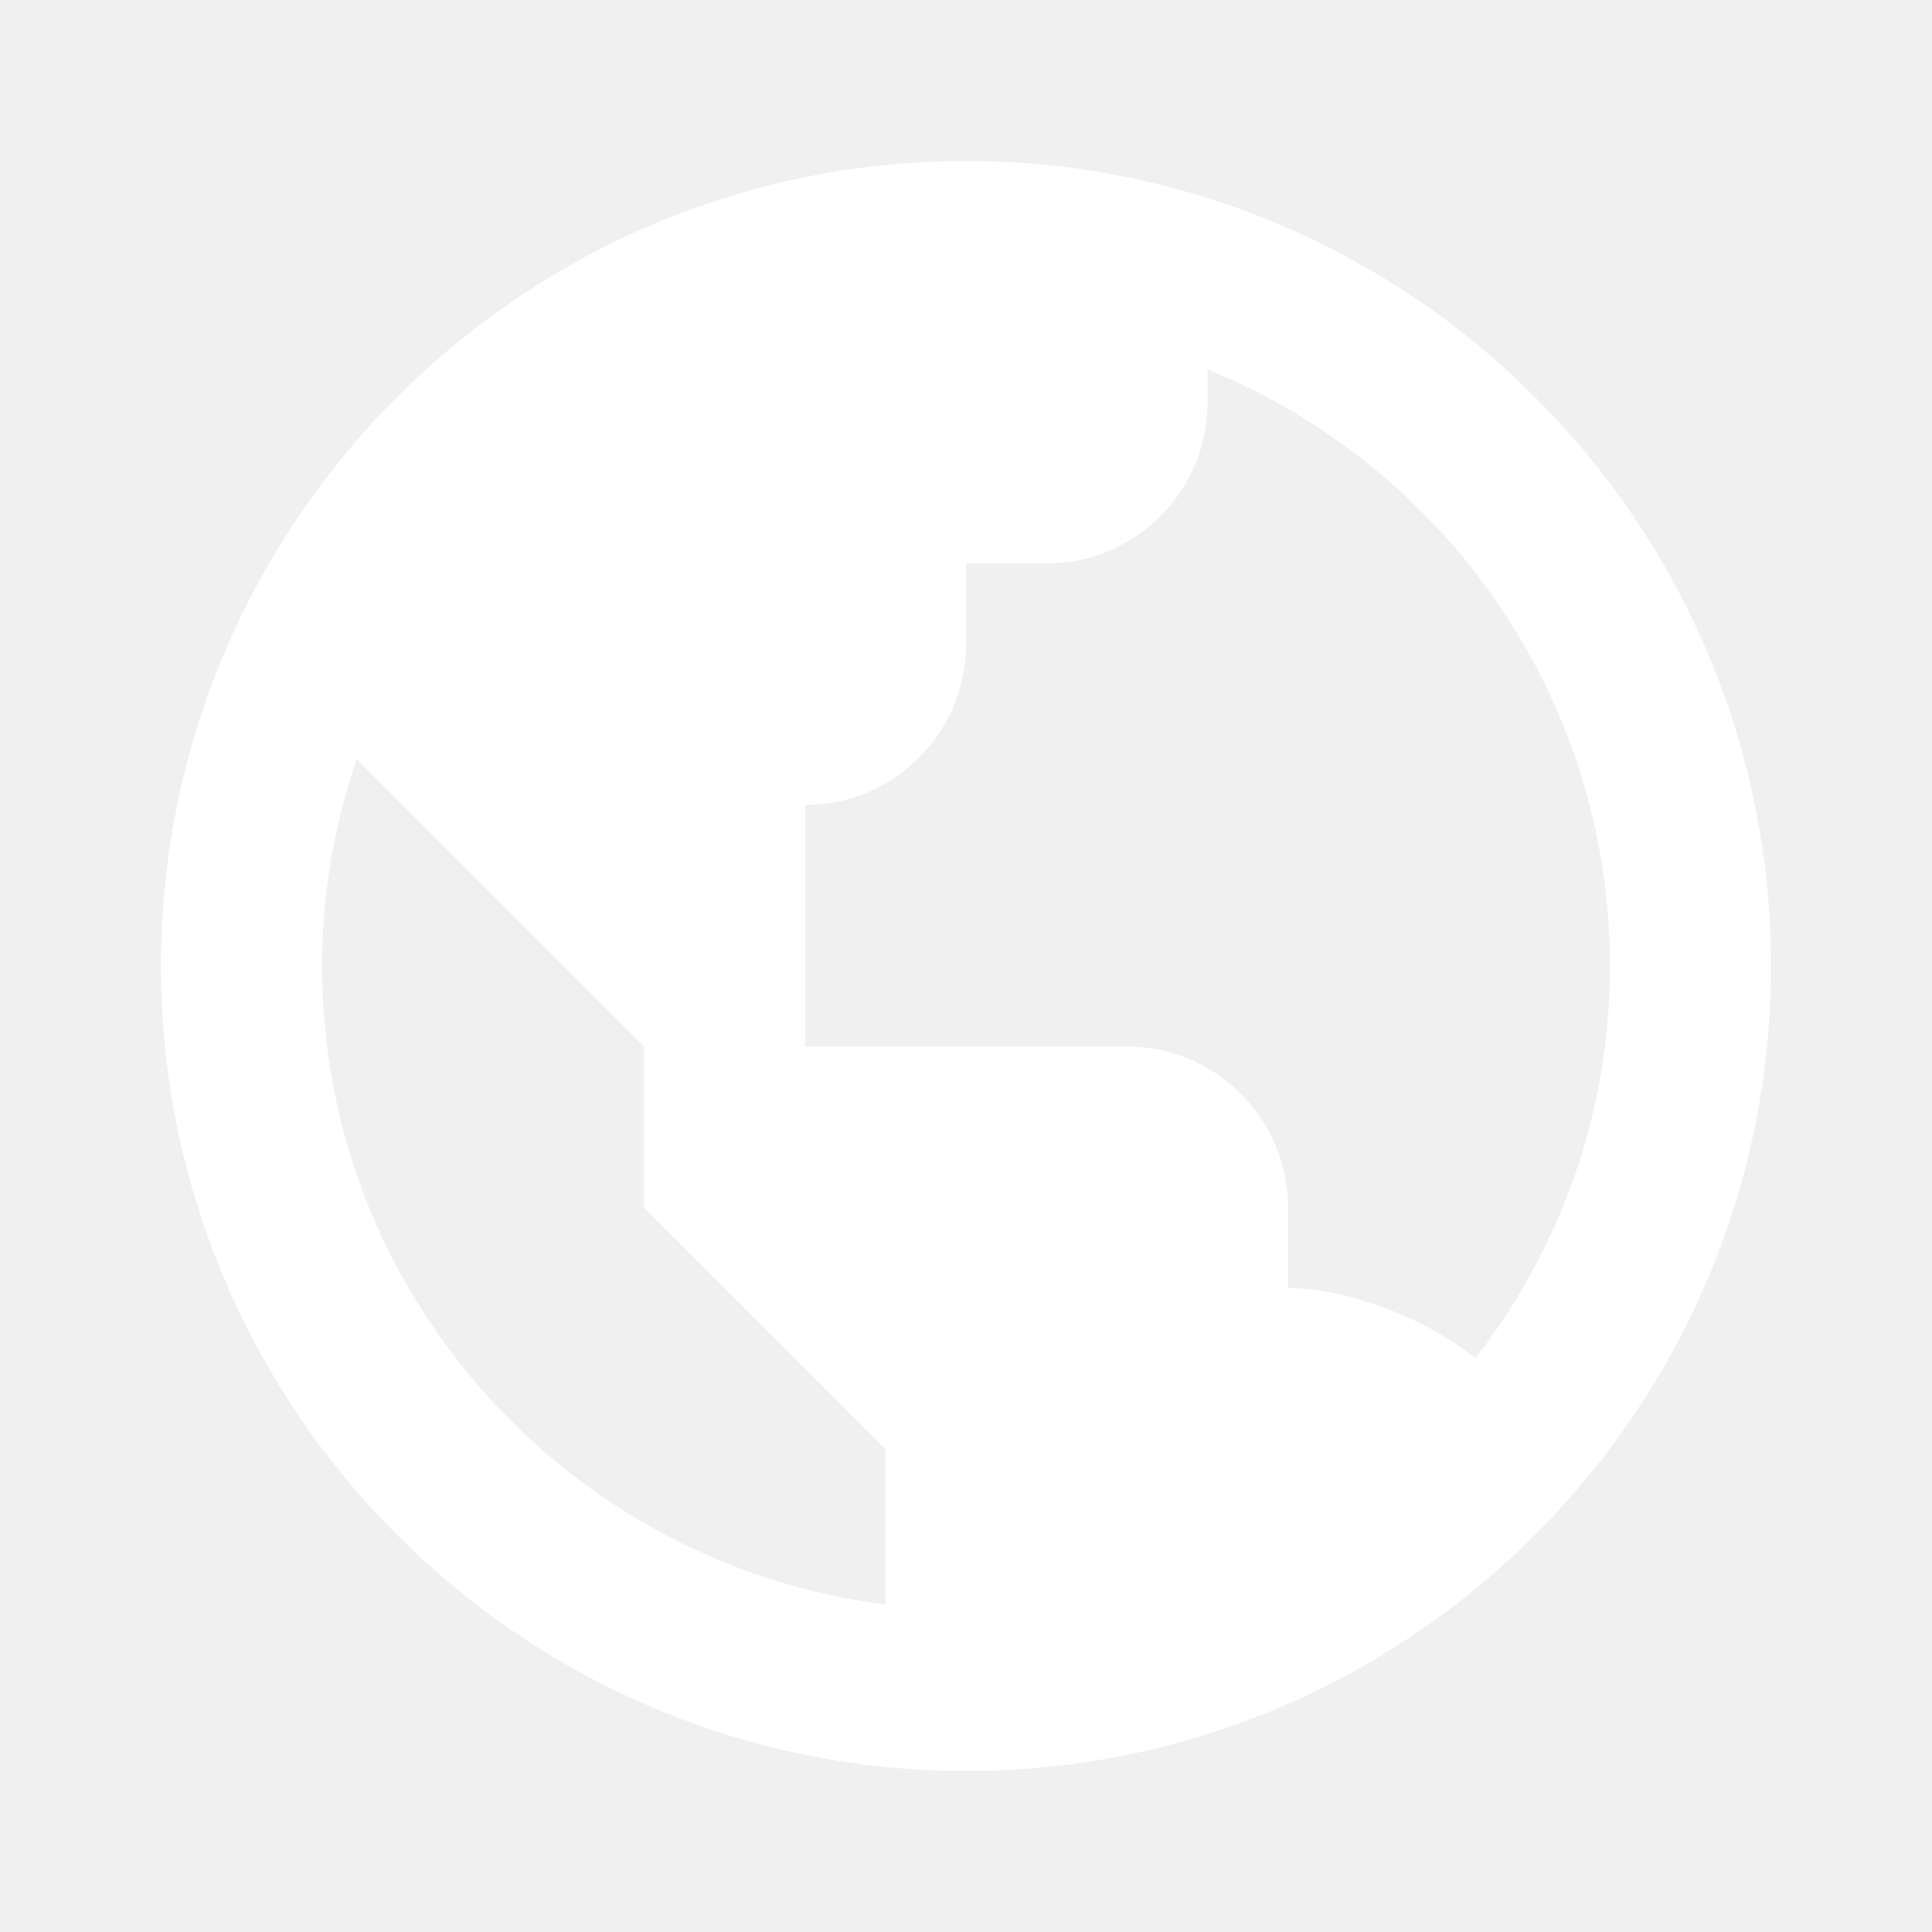
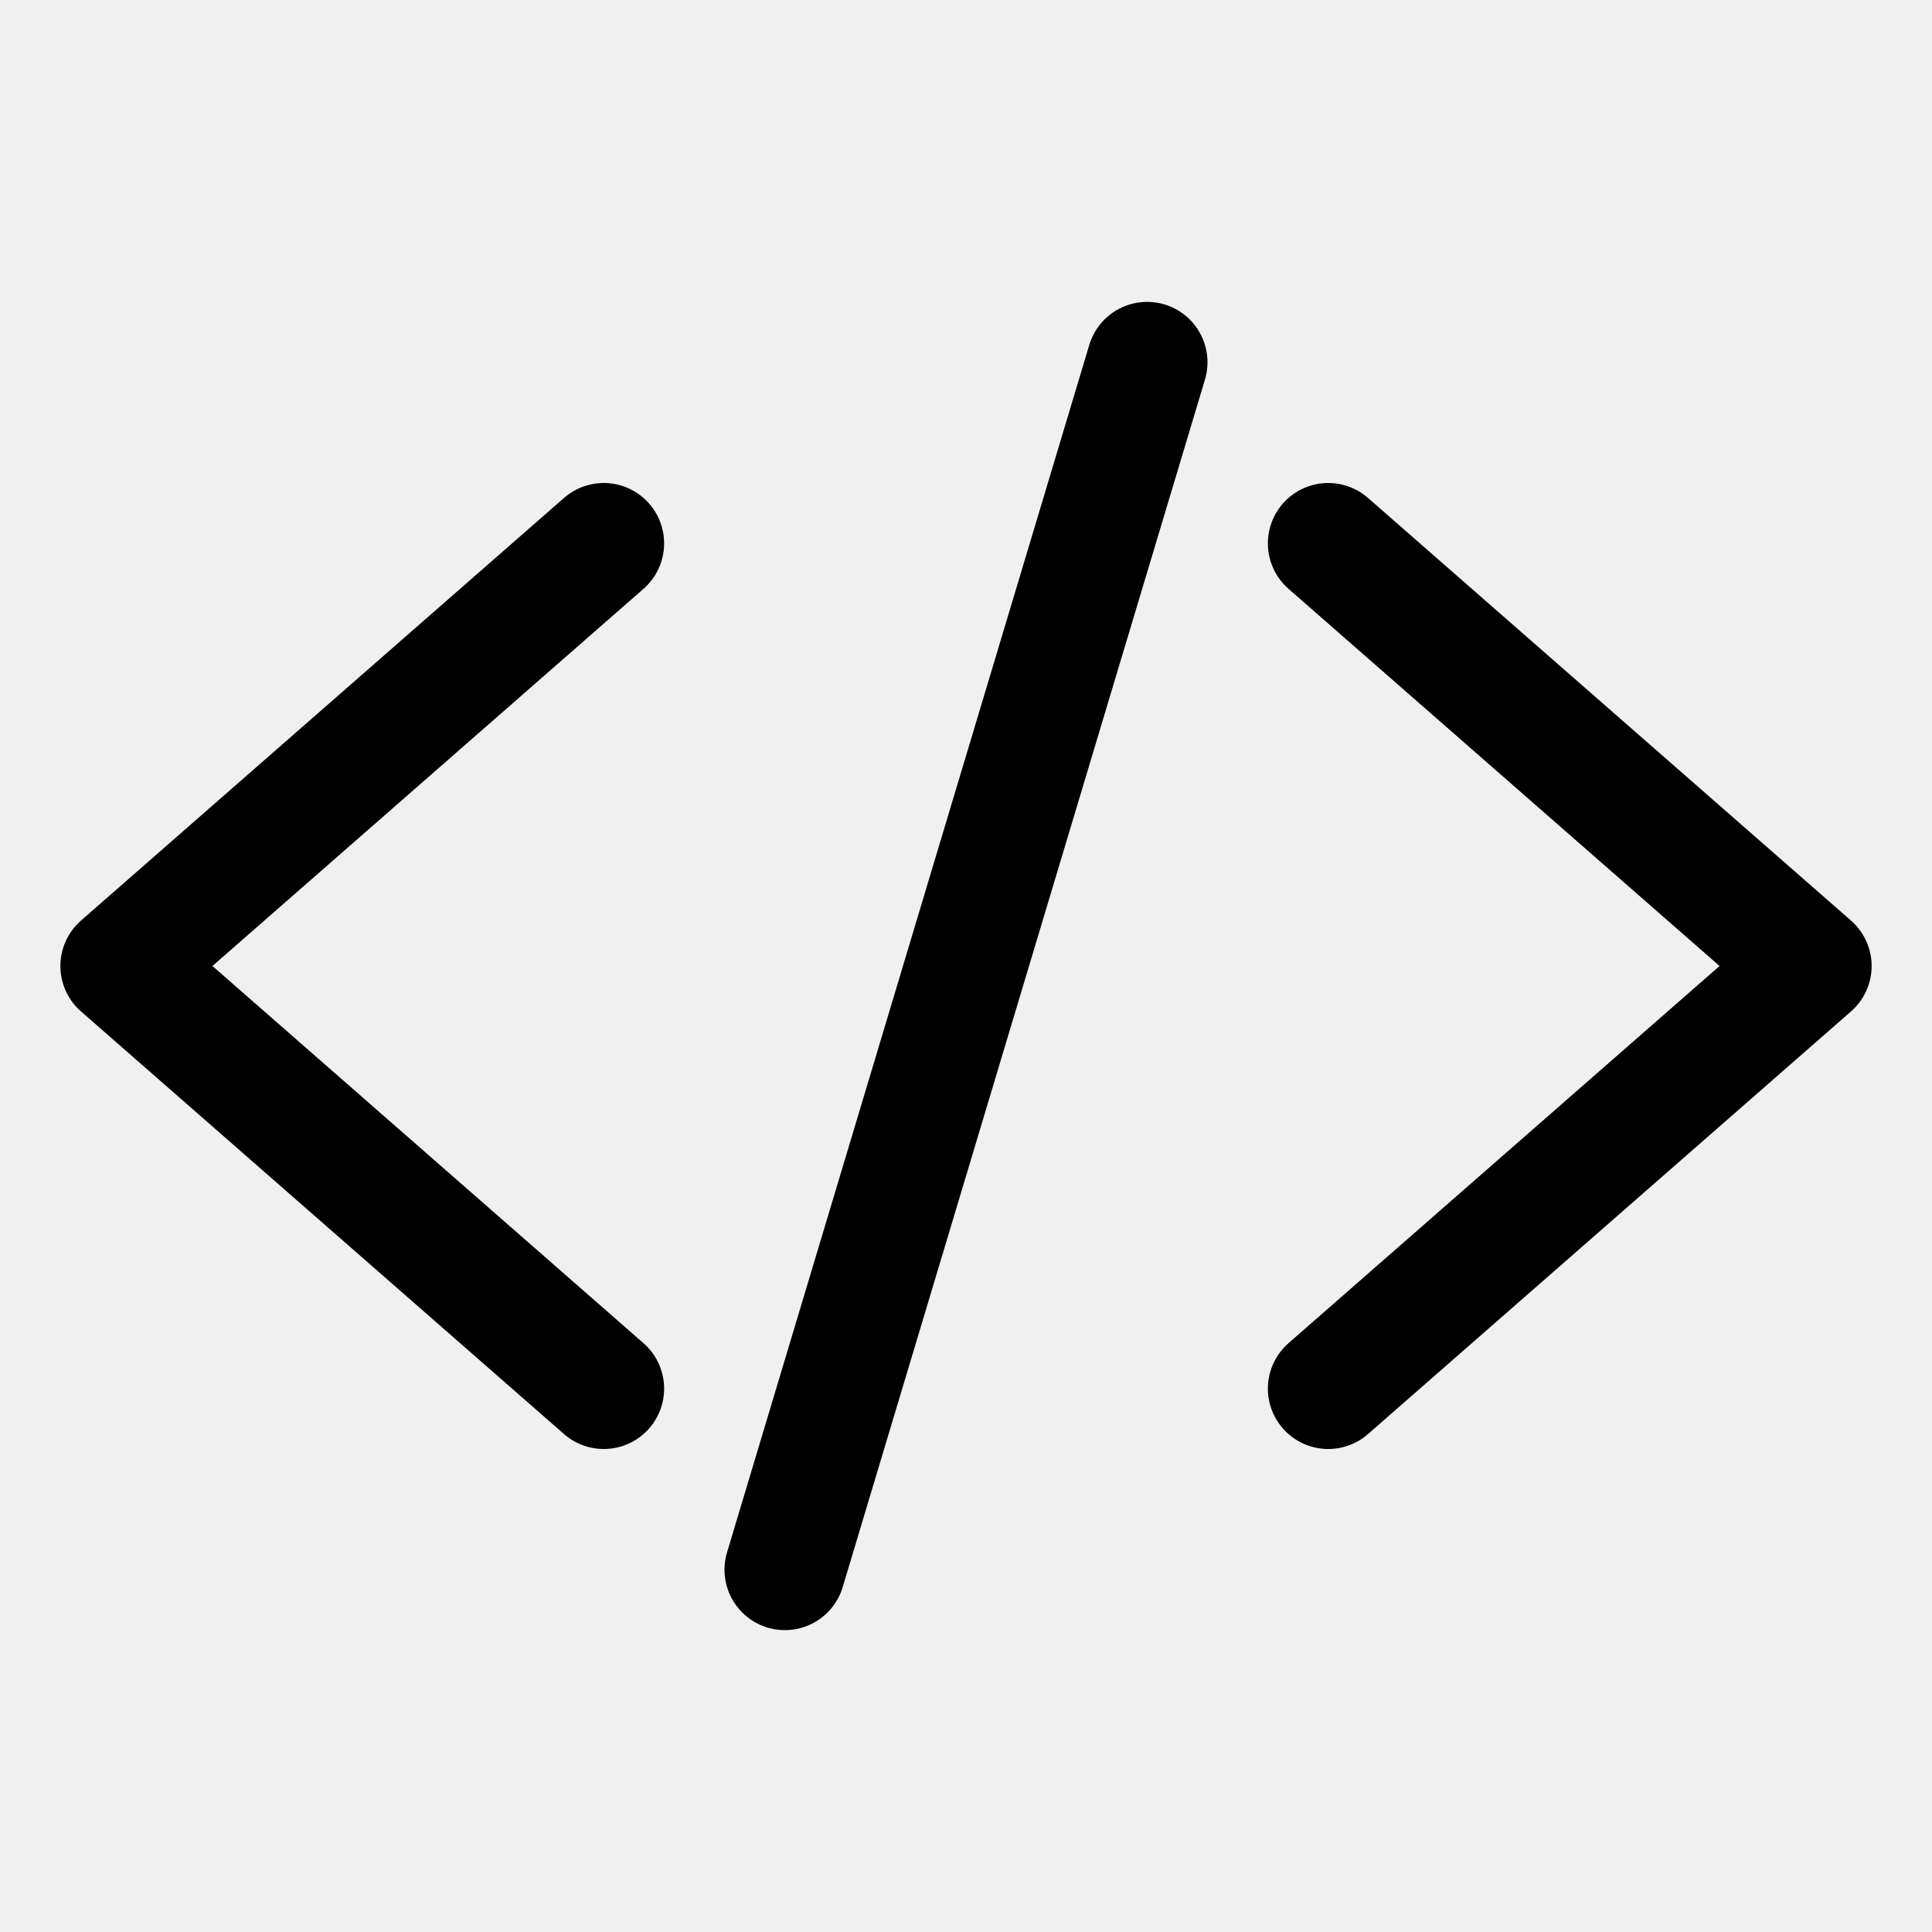
- <svg xmlns="http://www.w3.org/2000/svg" stroke="currentColor" fill="#ffffff" stroke-width="0" viewBox="0 0 24 24" height="1em" width="1em">
-   <path d="M12,2C6.486,2,2,6.486,2,12s4.486,10,10,10s10-4.486,10-10S17.514,2,12,2z M4,12c0-0.899,0.156-1.762,0.431-2.569L6,11l2,2 v2l2,2l1,1v1.931C7.061,19.436,4,16.072,4,12z M18.33,16.873C17.677,16.347,16.687,16,16,16v-1c0-1.104-0.896-2-2-2h-4v-2v-1 c1.104,0,2-0.896,2-2V7h1c1.104,0,2-0.896,2-2V4.589C17.928,5.778,20,8.65,20,12C20,13.835,19.373,15.522,18.33,16.873z" />
+ <svg xmlns="http://www.w3.org/2000/svg" stroke="currentColor" fill="currentColor" stroke-width="0" viewBox="0 0 512 512" height="1em" width="1em">
+   <path fill="none" stroke-linecap="round" stroke-linejoin="round" stroke-width="32" d="M160 368L32 256l128-112m192 224l128-112-128-112m-48-48l-96 320" />
</svg>
